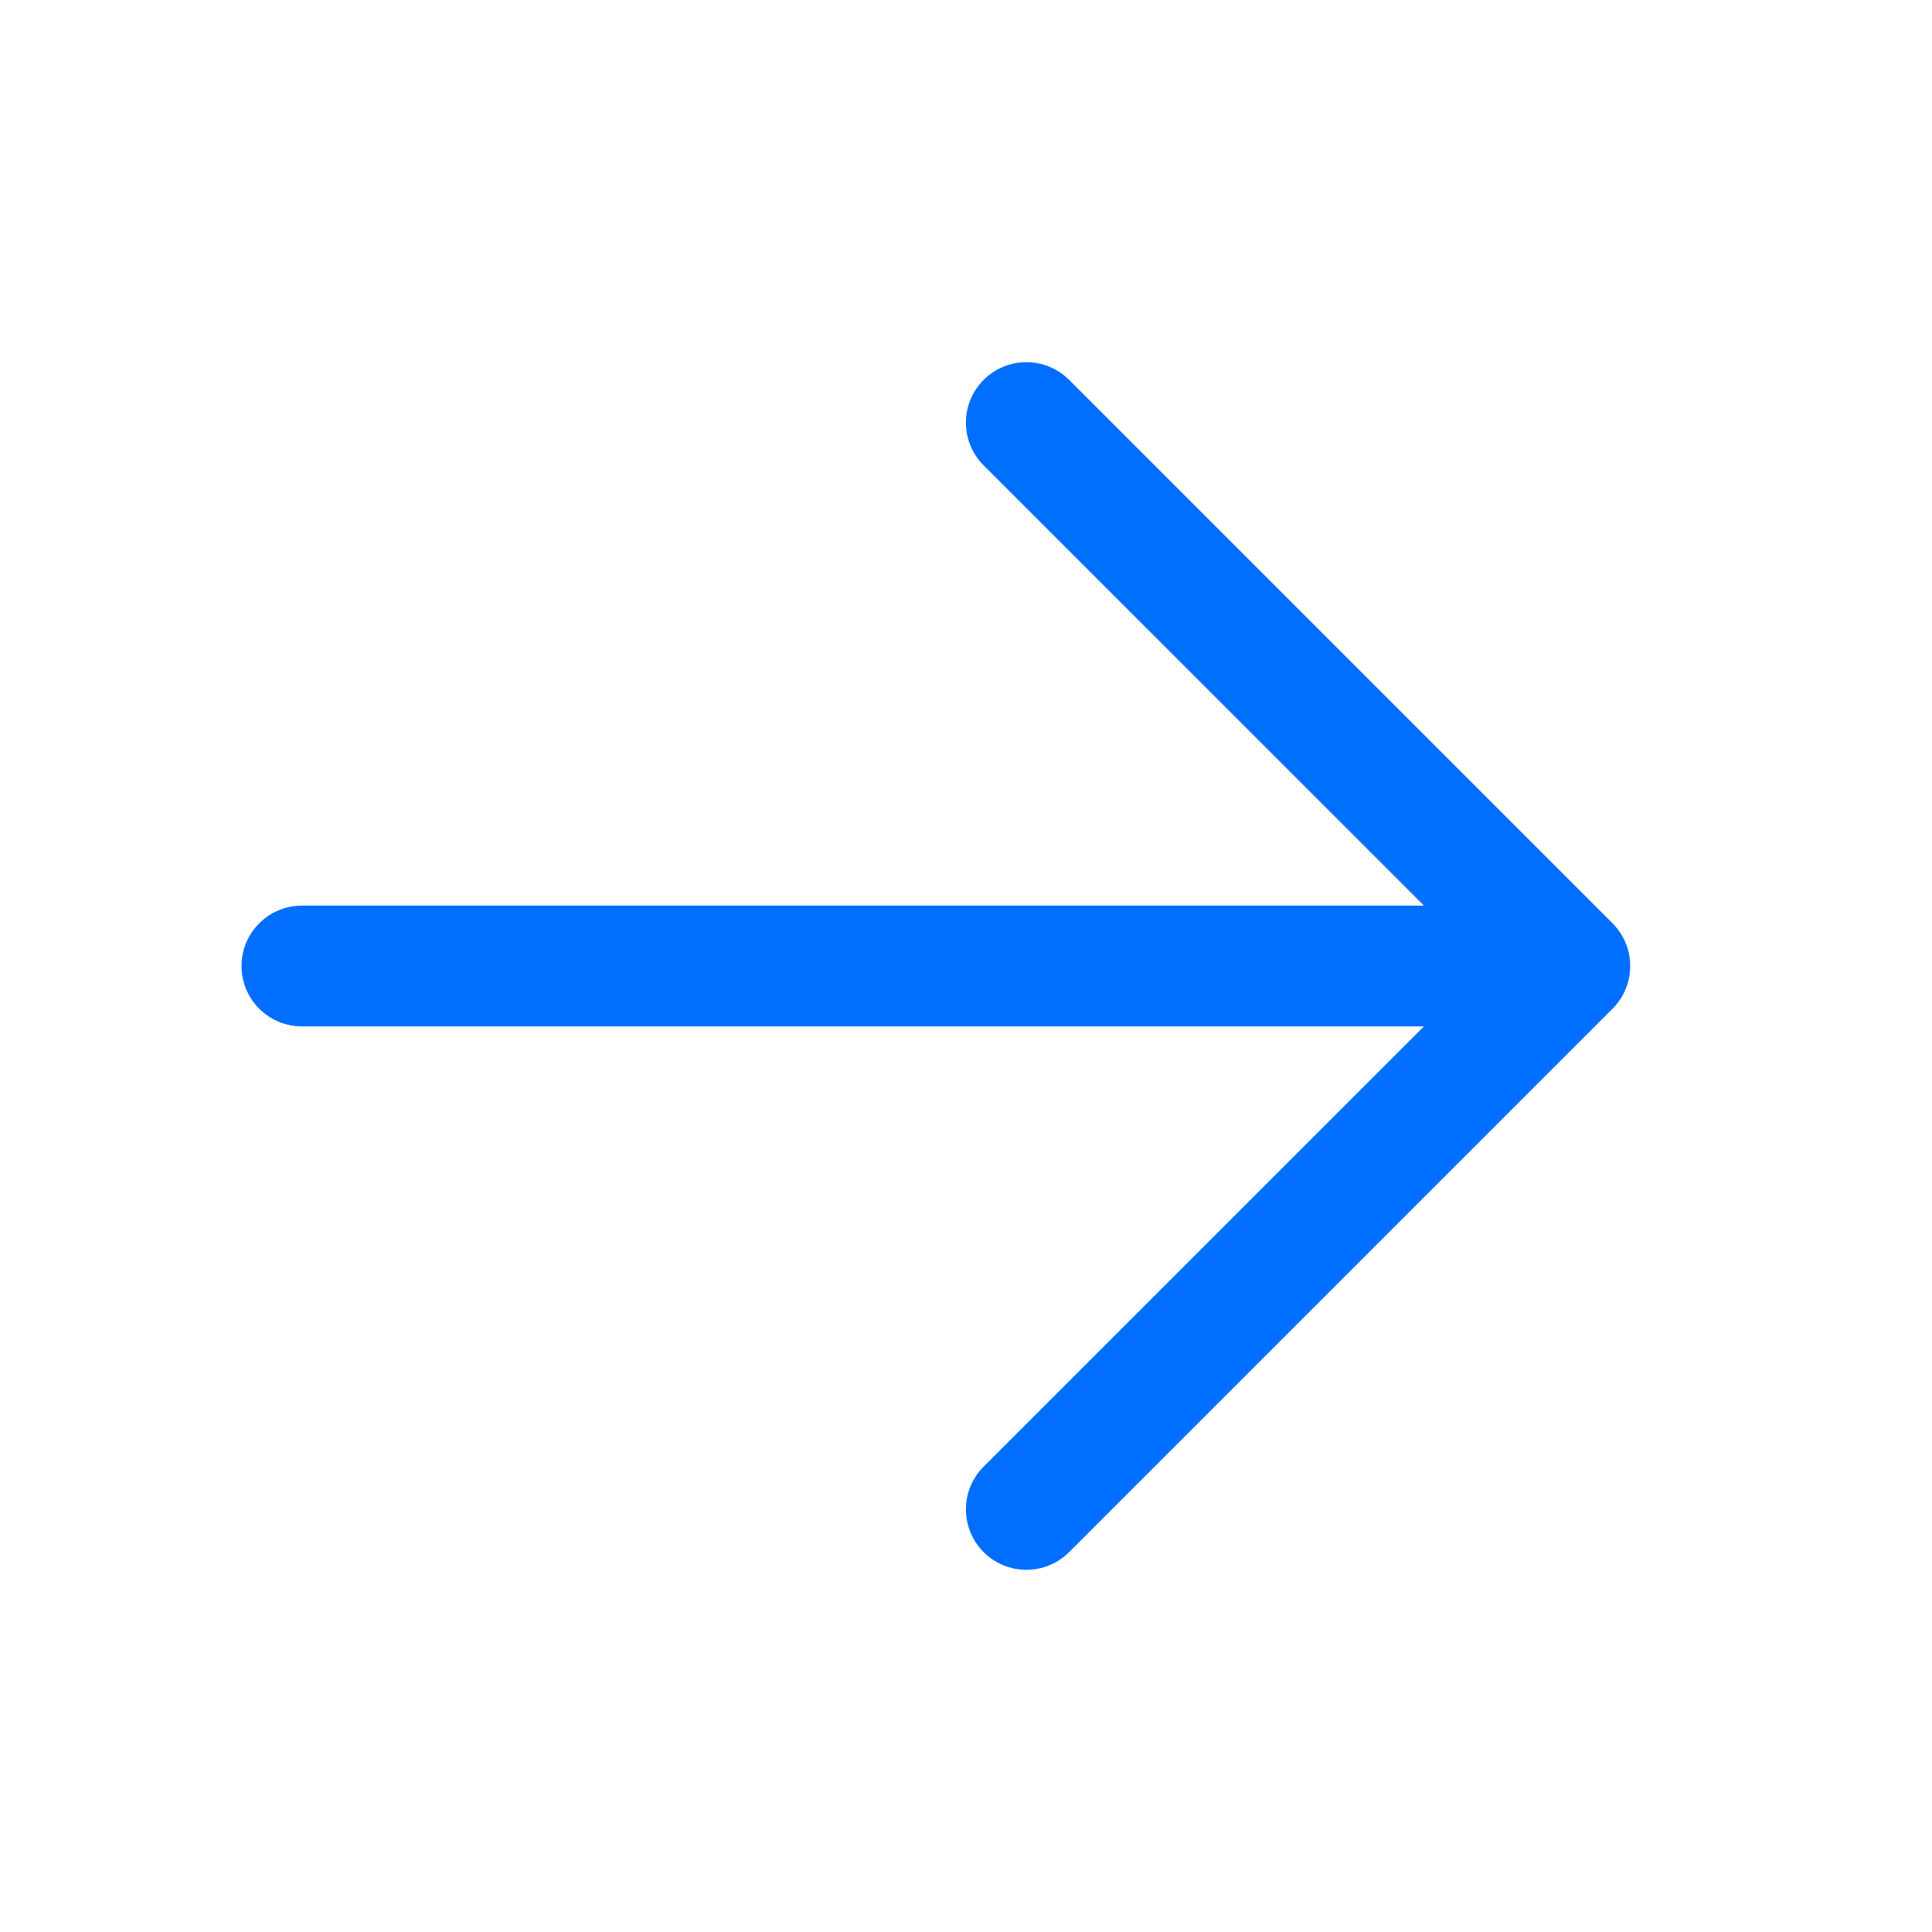
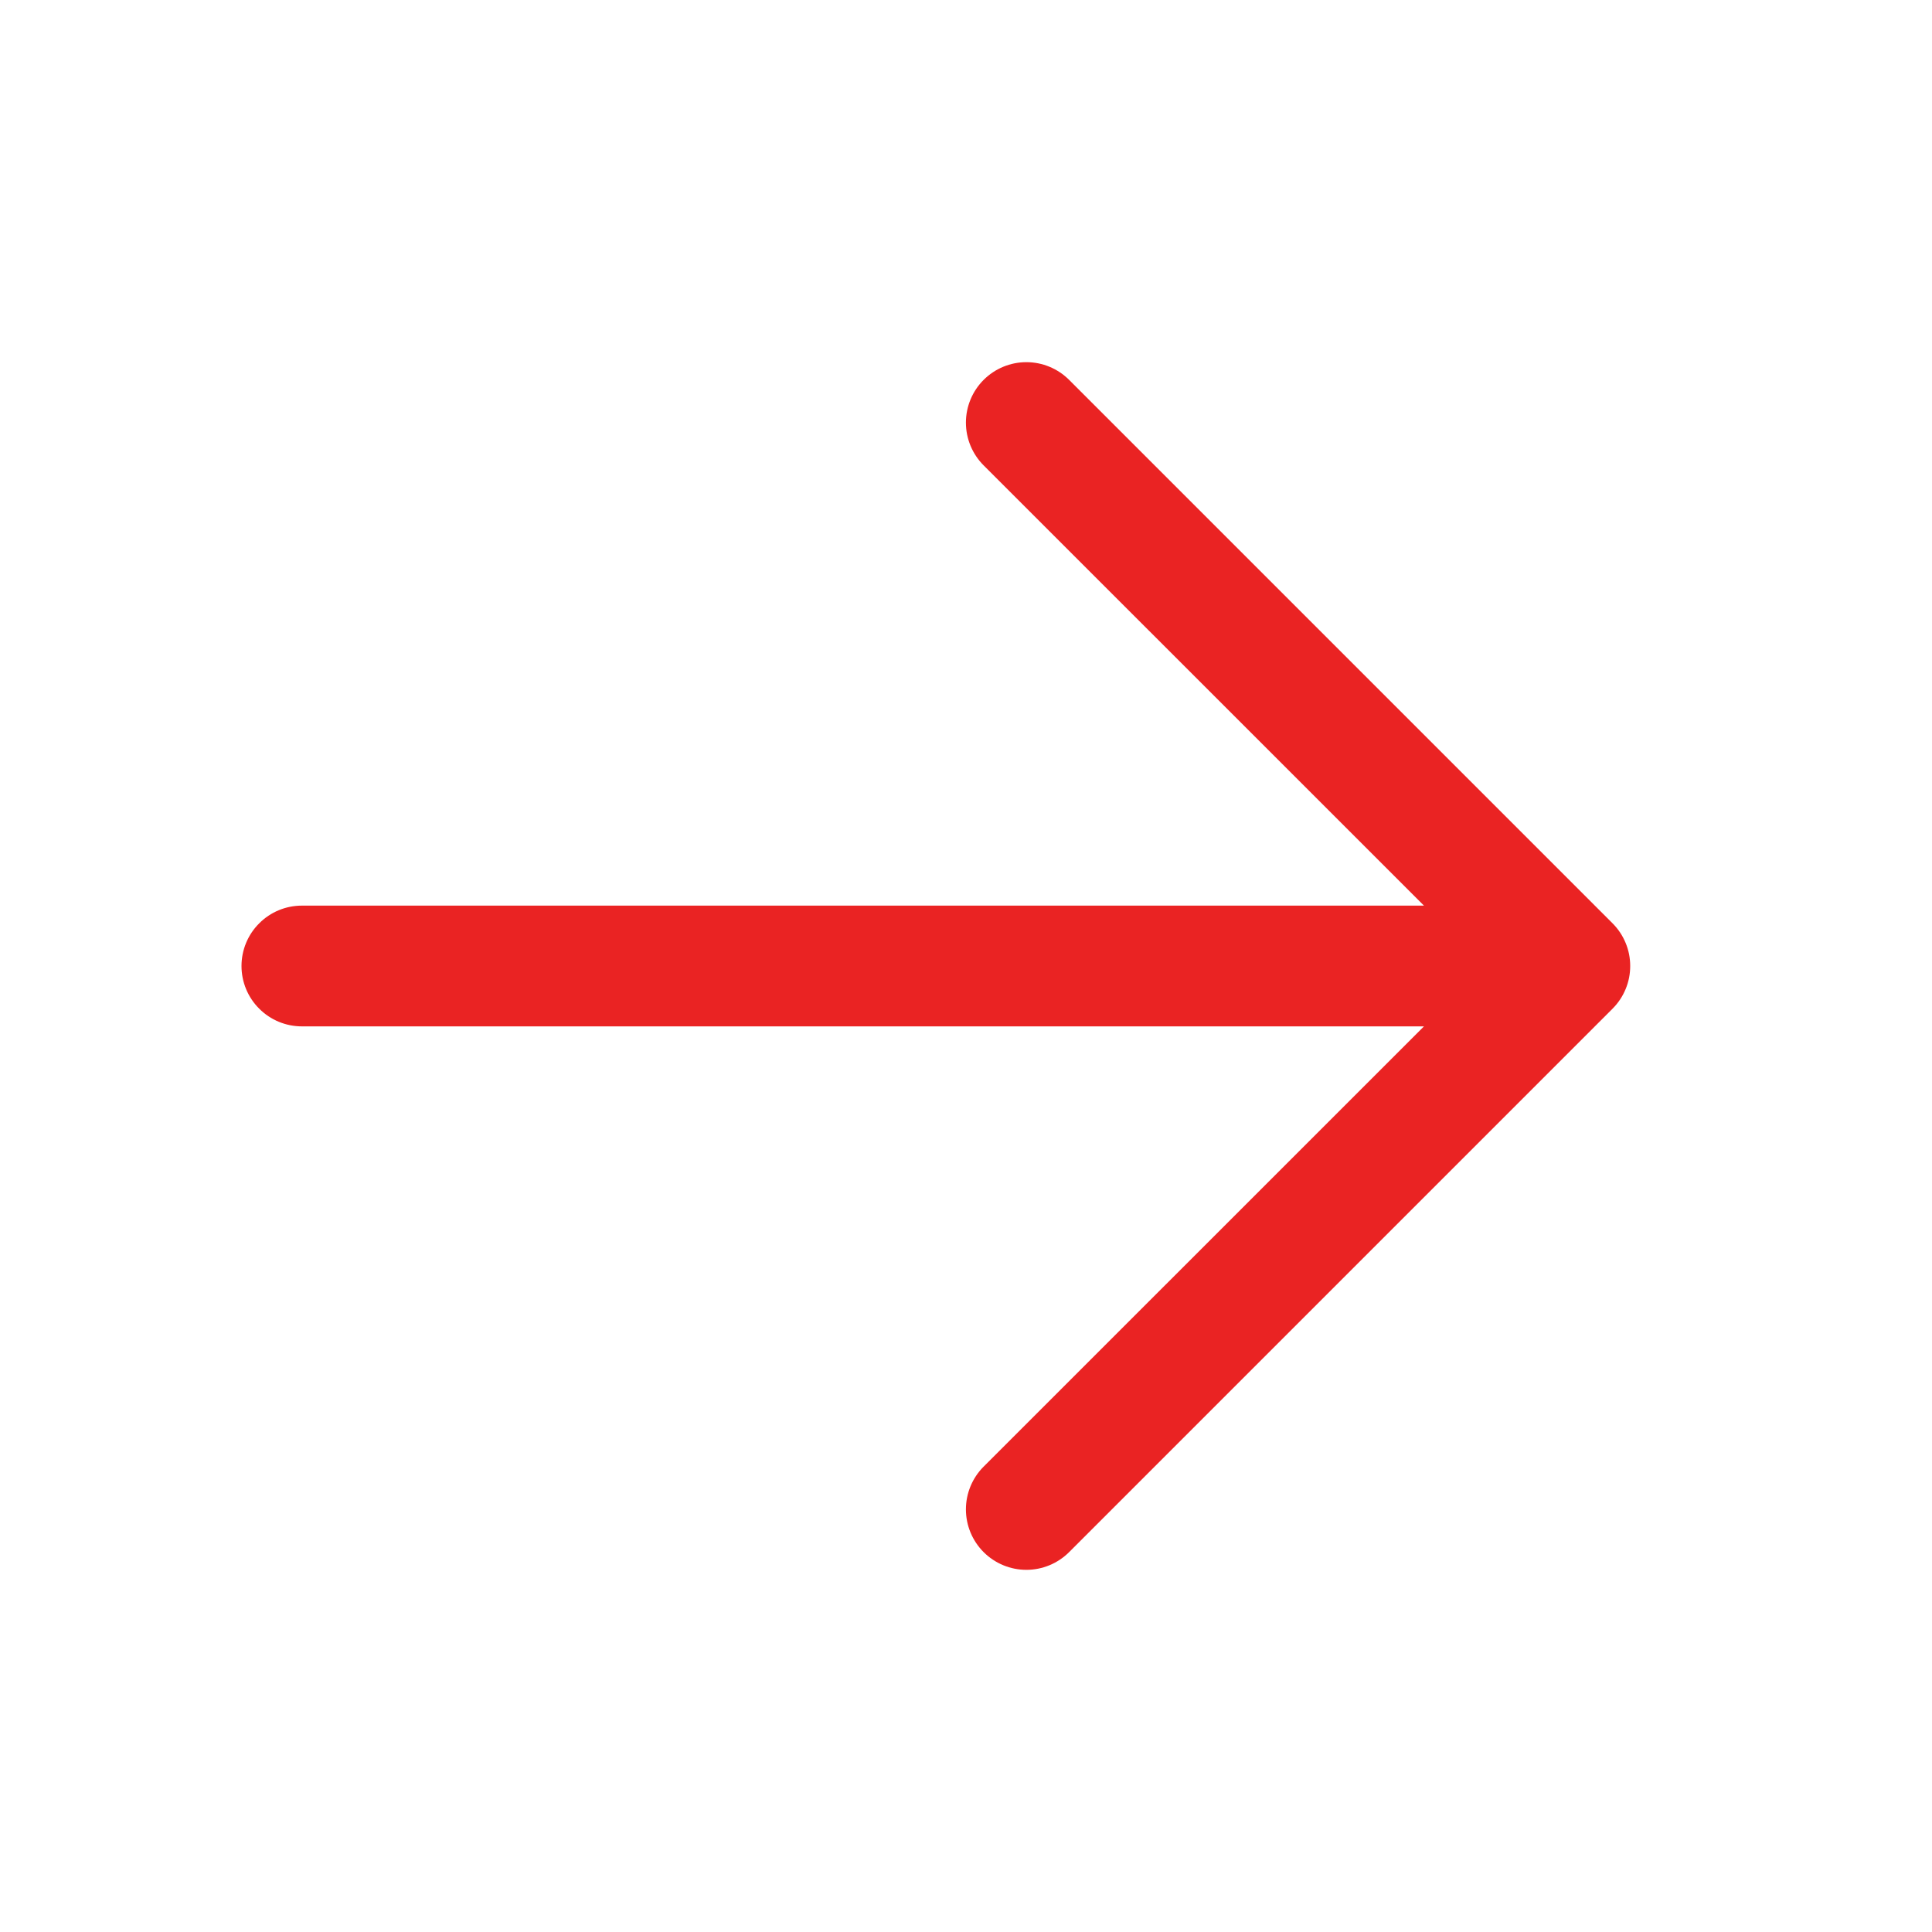
<svg xmlns="http://www.w3.org/2000/svg" width="24" height="24" viewBox="0 0 24 24" fill="none">
-   <path d="M17.689 11.25H3.75C3.551 11.25 3.36 11.329 3.22 11.47C3.079 11.61 3 11.801 3 12C3 12.199 3.079 12.39 3.22 12.53C3.36 12.671 3.551 12.75 3.75 12.75H17.689L12.219 18.219C12.078 18.36 11.999 18.551 11.999 18.75C11.999 18.949 12.078 19.14 12.219 19.281C12.36 19.422 12.551 19.501 12.75 19.501C12.949 19.501 13.14 19.422 13.281 19.281L20.031 12.531C20.101 12.461 20.156 12.379 20.194 12.287C20.232 12.196 20.251 12.099 20.251 12C20.251 11.901 20.232 11.804 20.194 11.713C20.156 11.621 20.101 11.539 20.031 11.469L13.281 4.719C13.14 4.578 12.949 4.499 12.75 4.499C12.551 4.499 12.36 4.578 12.219 4.719C12.078 4.86 11.999 5.051 11.999 5.25C11.999 5.449 12.078 5.64 12.219 5.781L17.689 11.25Z" fill="#006FFF" />
+   <path d="M17.689 11.25H3.75C3.551 11.25 3.36 11.329 3.22 11.47C3.079 11.61 3 11.801 3 12C3 12.199 3.079 12.39 3.22 12.53C3.36 12.671 3.551 12.75 3.75 12.75H17.689L12.219 18.219C12.078 18.36 11.999 18.551 11.999 18.75C11.999 18.949 12.078 19.14 12.219 19.281C12.36 19.422 12.551 19.501 12.75 19.501C12.949 19.501 13.14 19.422 13.281 19.281L20.031 12.531C20.101 12.461 20.156 12.379 20.194 12.287C20.232 12.196 20.251 12.099 20.251 12C20.251 11.901 20.232 11.804 20.194 11.713C20.156 11.621 20.101 11.539 20.031 11.469L13.281 4.719C13.14 4.578 12.949 4.499 12.75 4.499C12.551 4.499 12.36 4.578 12.219 4.719C12.078 4.86 11.999 5.051 11.999 5.25C11.999 5.449 12.078 5.64 12.219 5.781L17.689 11.25Z" fill="#EA2323" />
</svg>
